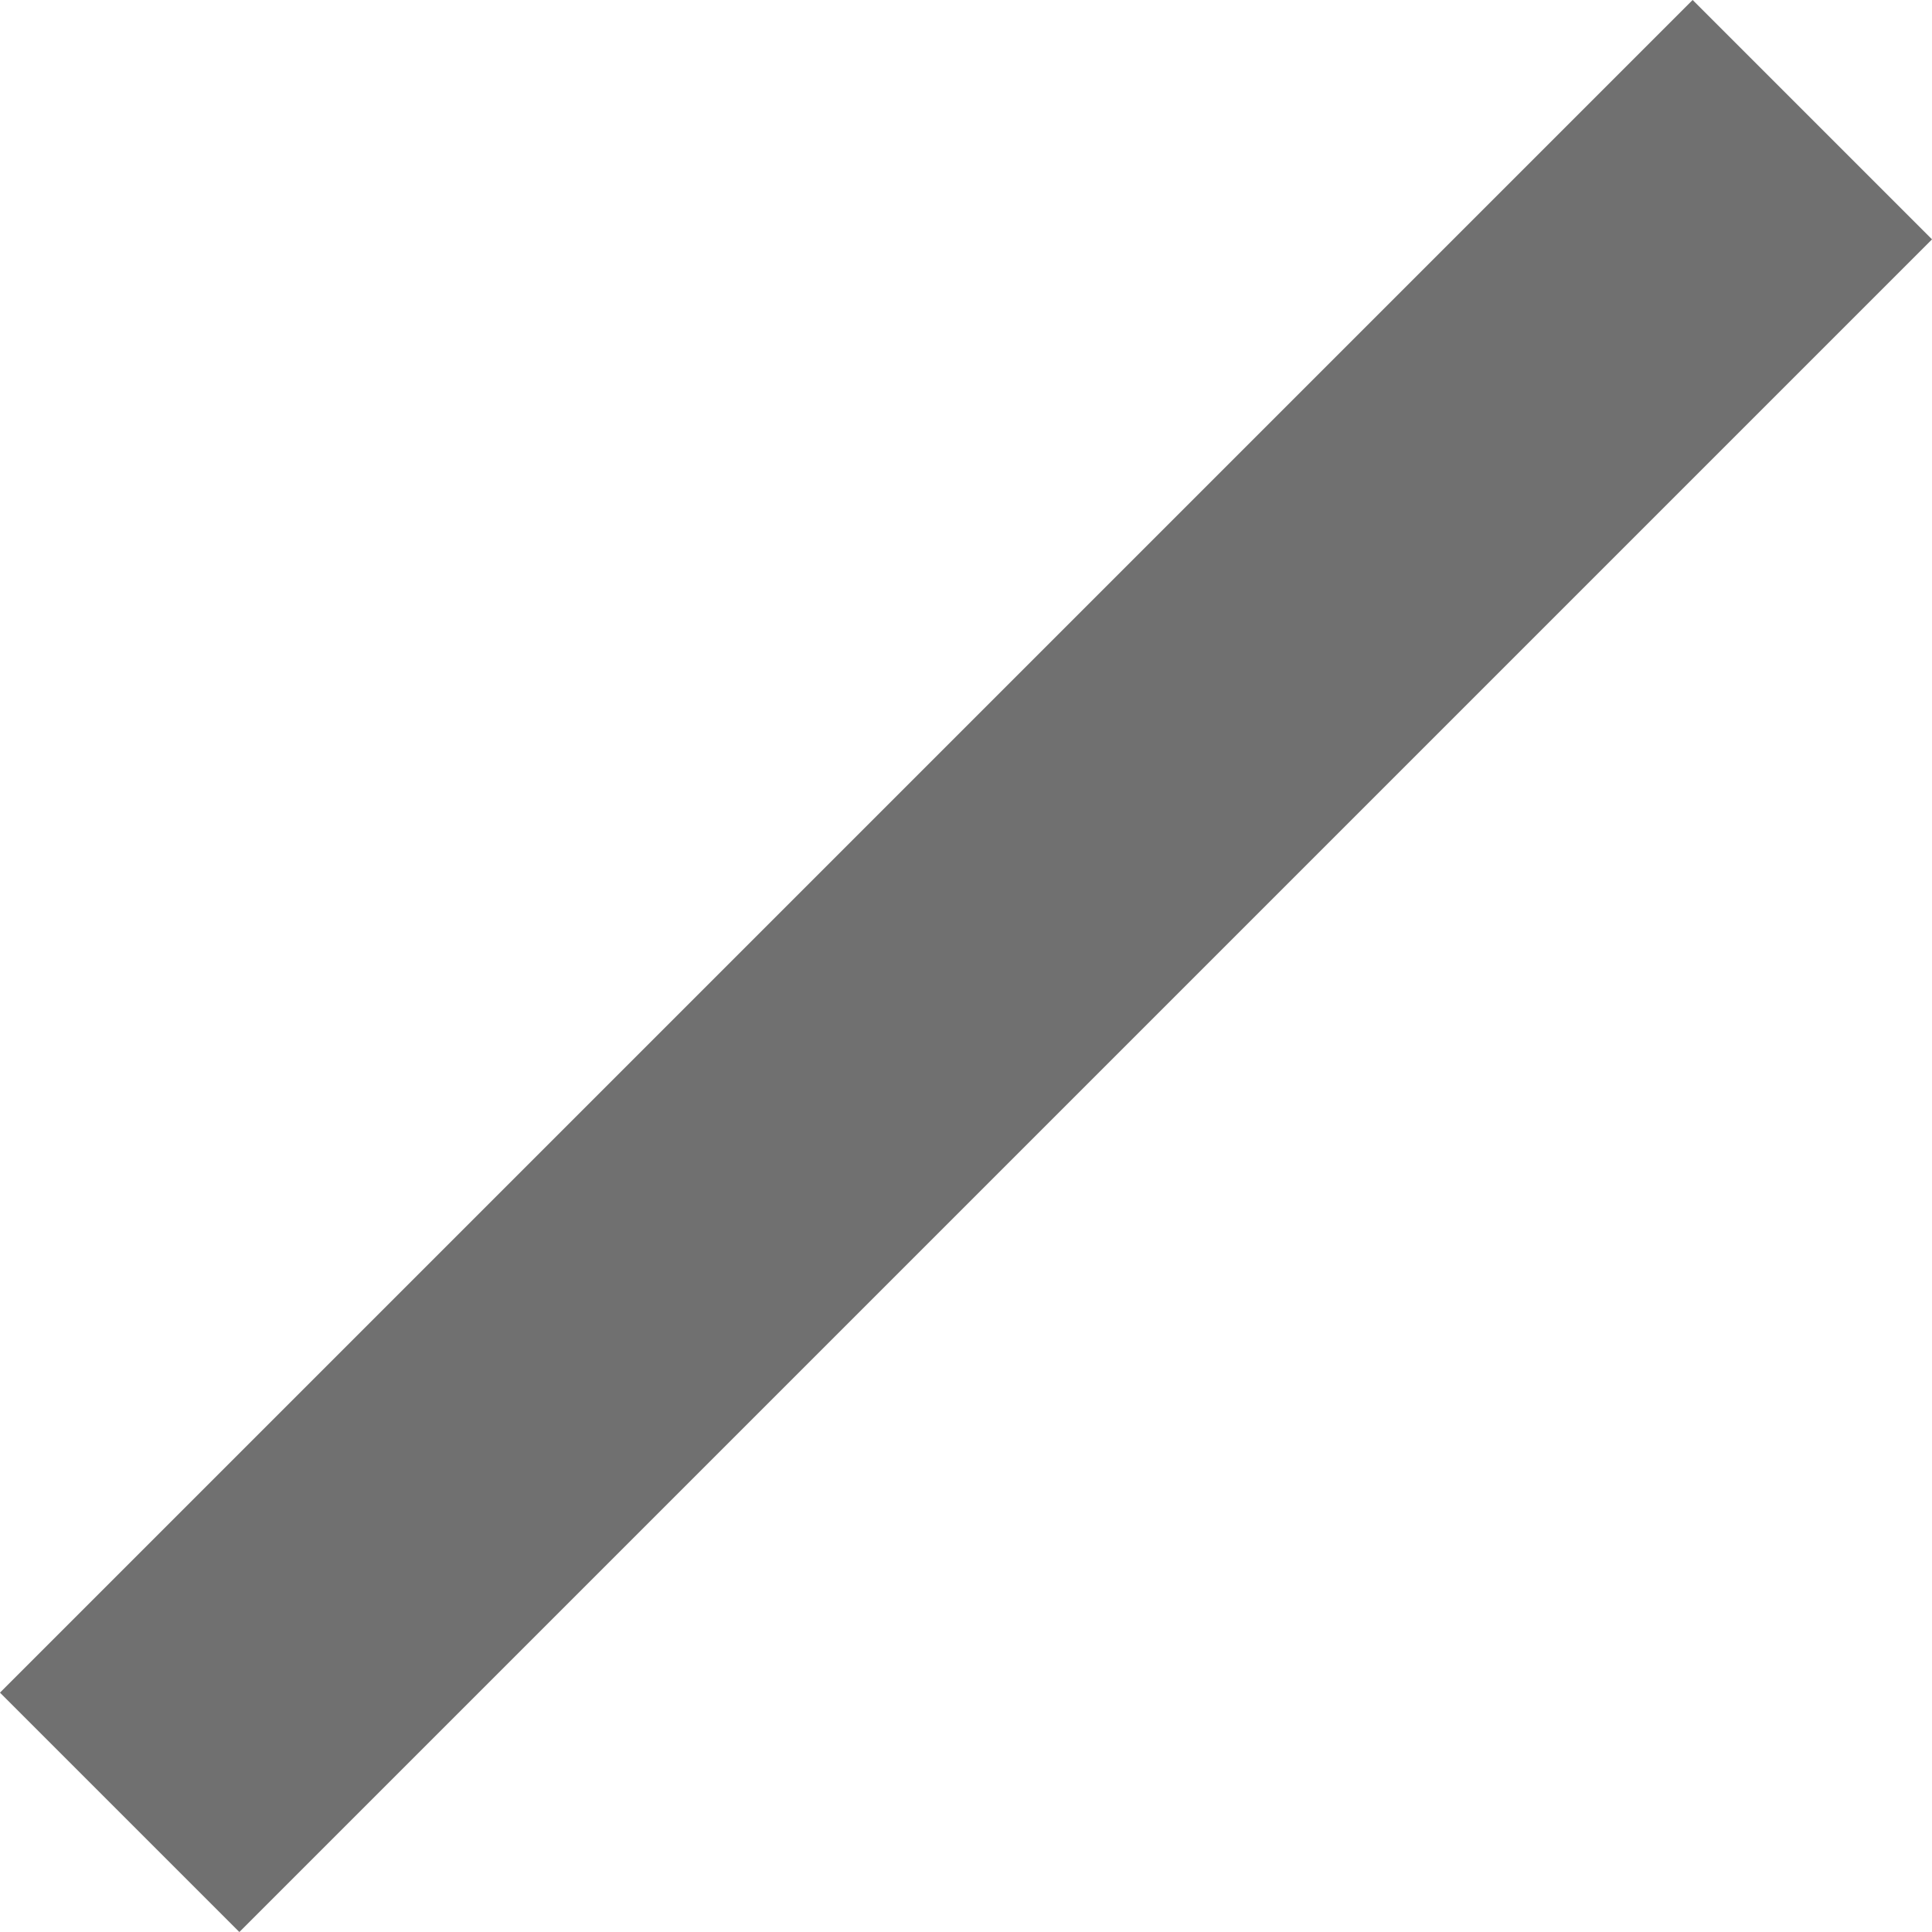
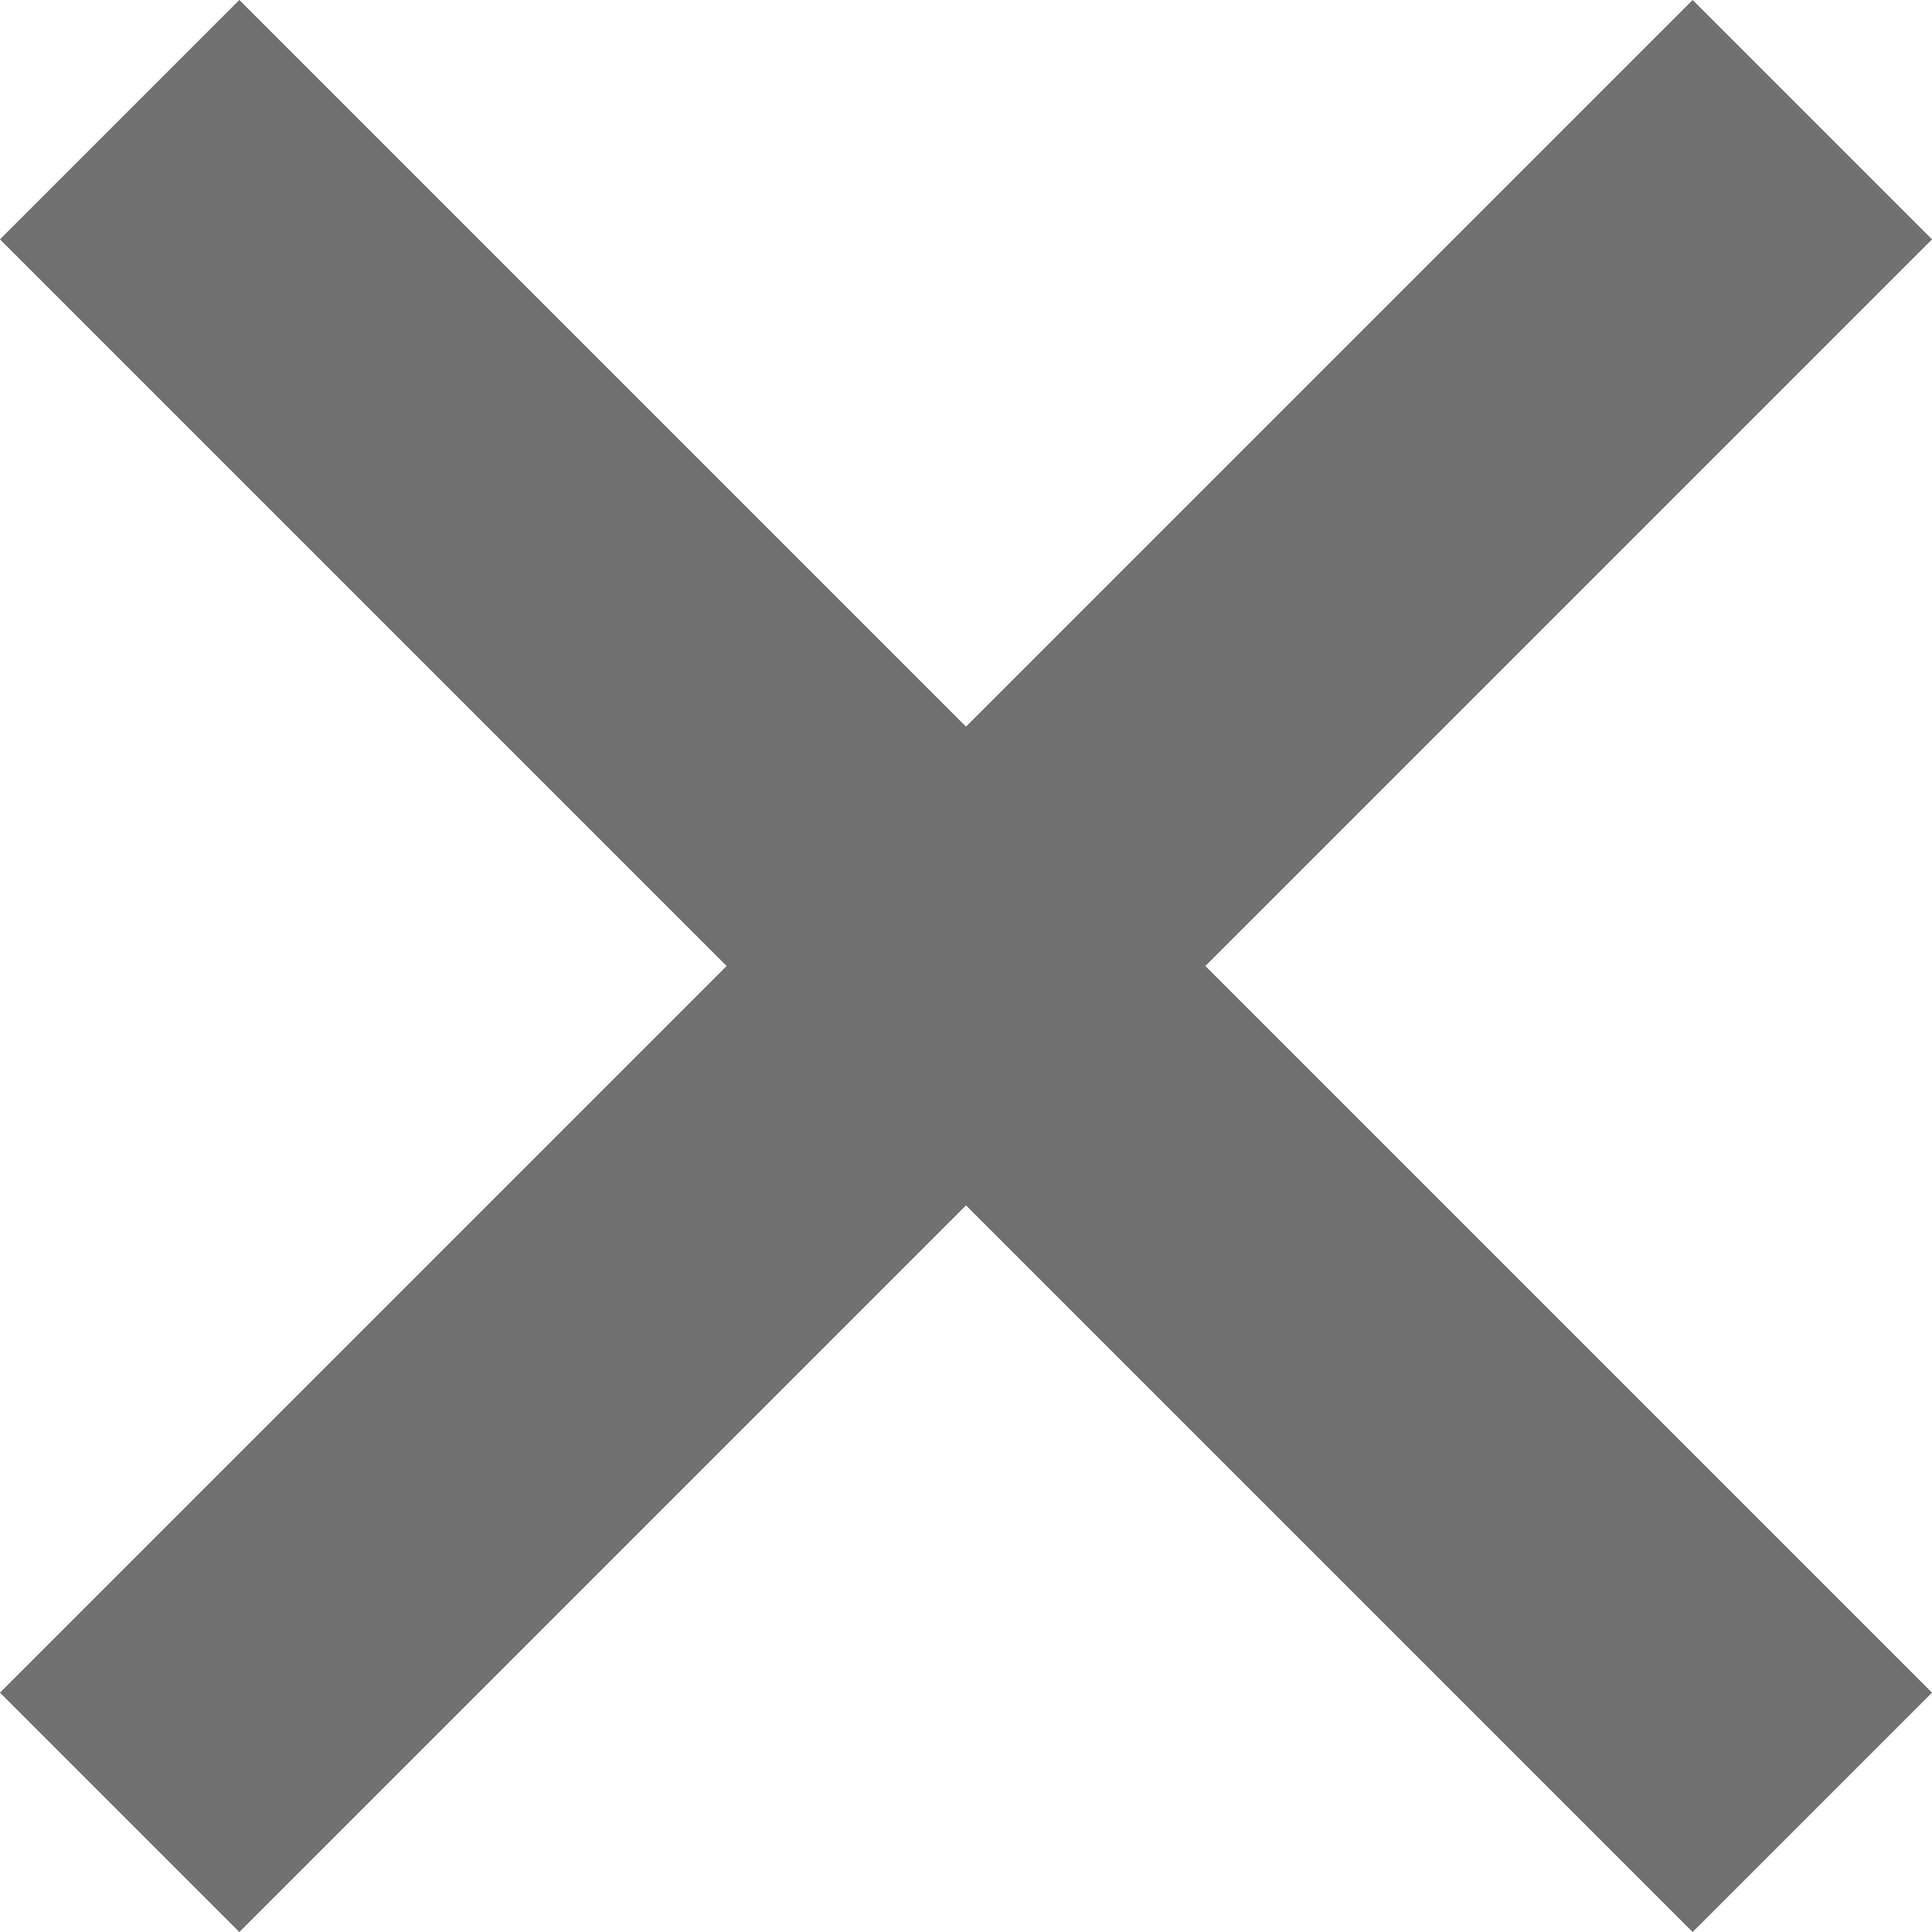
<svg xmlns="http://www.w3.org/2000/svg" width="11.414" height="11.414" viewBox="0 0 11.414 11.414">
-   <path id="Path_3" data-name="Path 3" d="M0,0,4.375,4.375,5.417,5.417,10,10" transform="translate(10.707 0.707) rotate(90)" fill="none" stroke="#707070" stroke-width="2" />
+   <g id="Group_12" data-name="Group 12" transform="translate(-578.793 -588.793)">
+     <path id="Path_2" data-name="Path 2" d="M0,0,4.375,4.375,5.417,5.417,10,10" transform="translate(579.5 589.5)" fill="none" stroke="#707070" stroke-width="2" />
+     <path id="Path_3" data-name="Path 3" d="M0,0,4.375,4.375,5.417,5.417,10,10" transform="translate(589.5 589.5) rotate(90)" fill="none" stroke="#707070" stroke-width="2" />
+   </g>
</svg>
